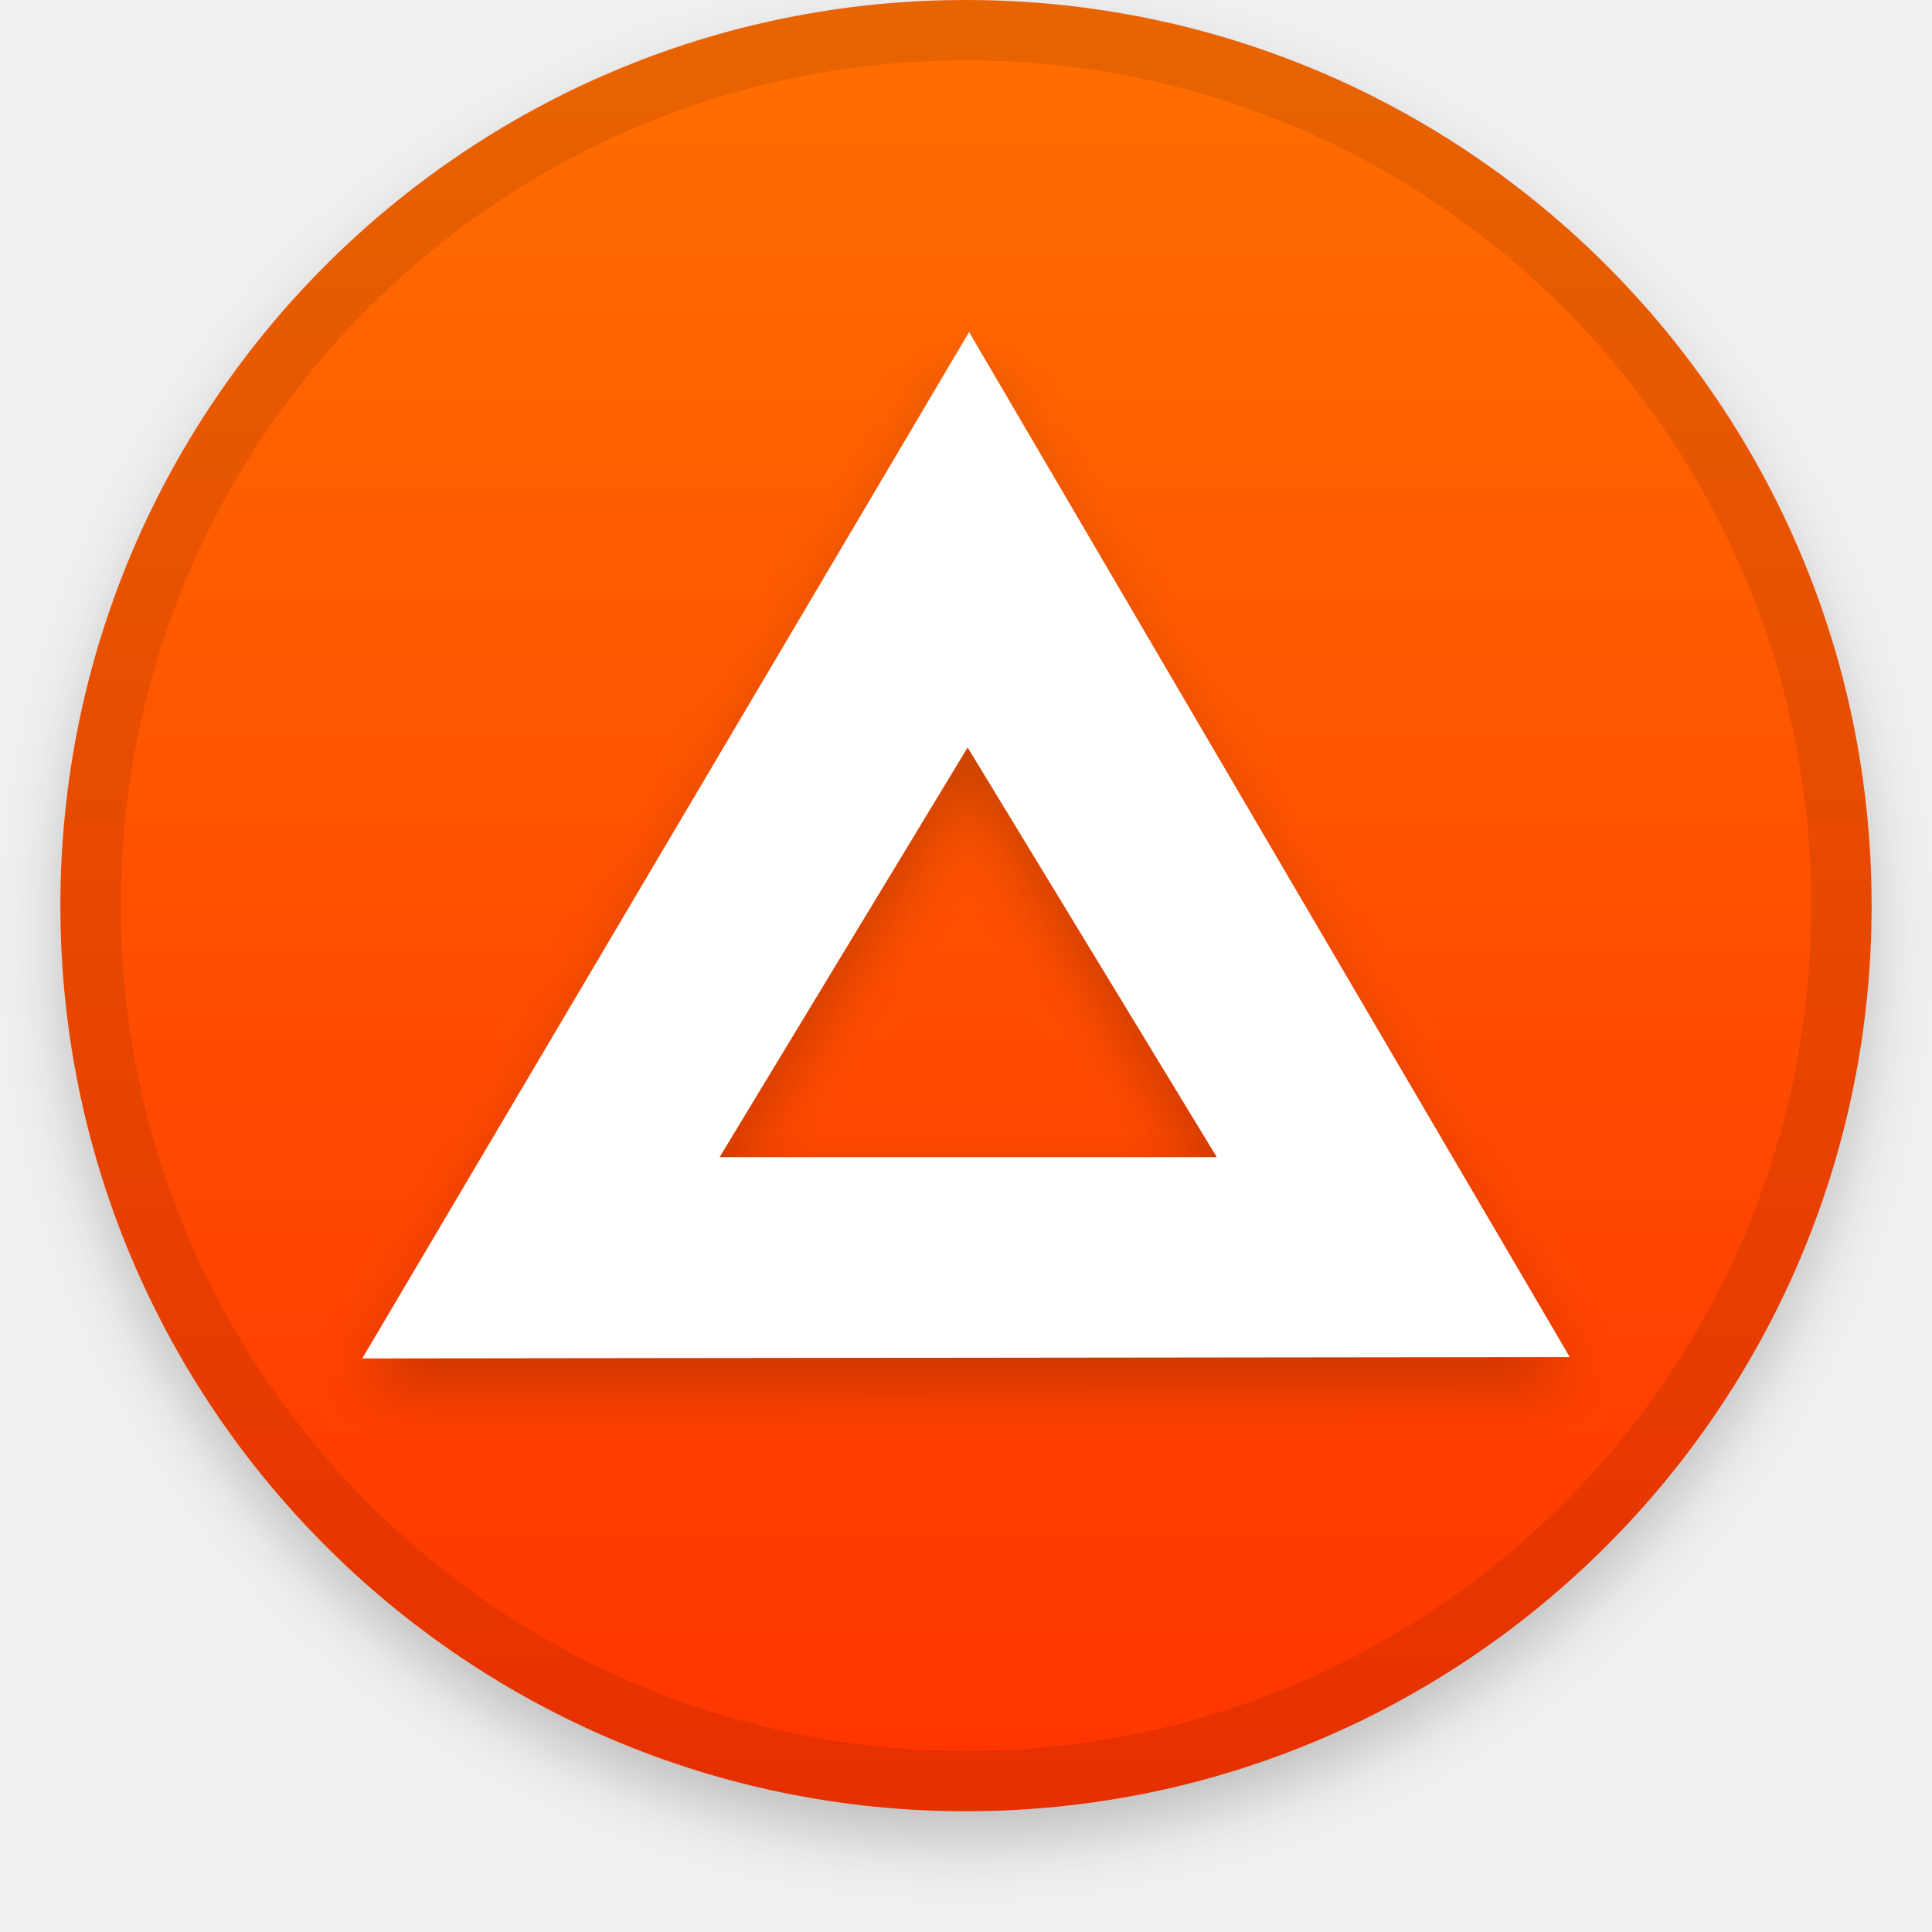
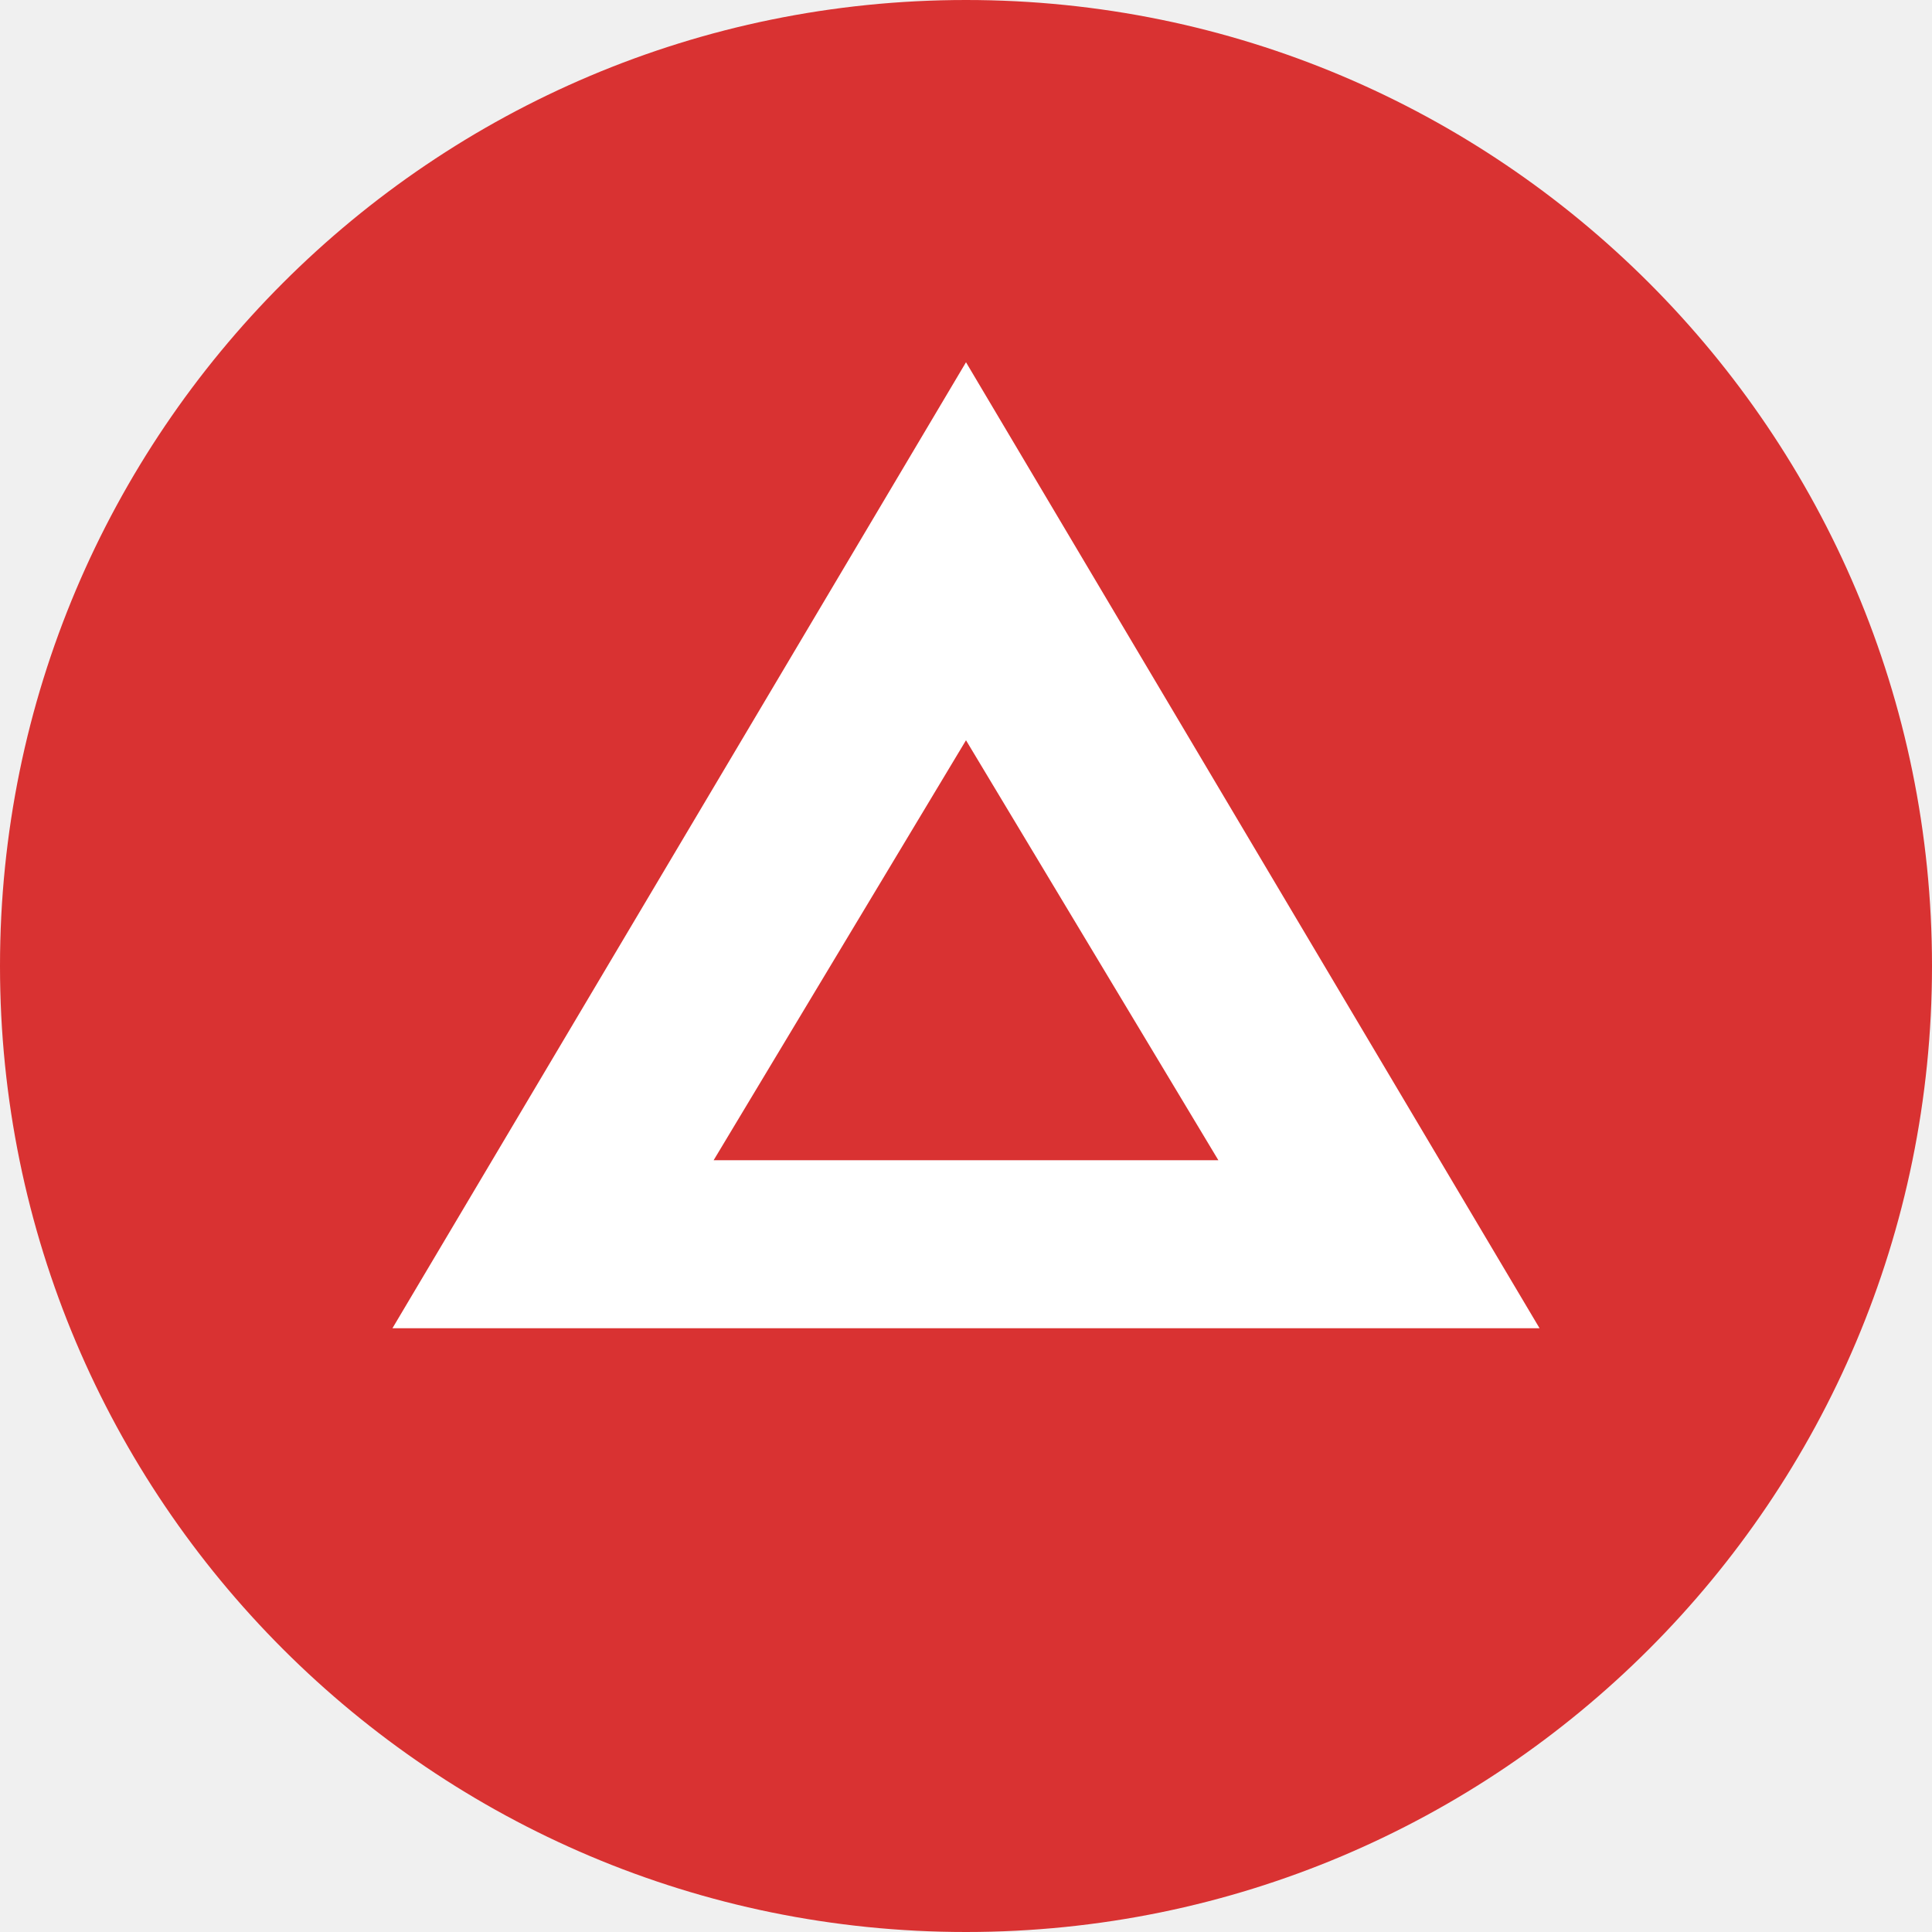
- <svg xmlns="http://www.w3.org/2000/svg" xmlns:xlink="http://www.w3.org/1999/xlink" width="32" height="32" viewBox="0 0 32 32">
-   <defs>
-     <filter id="a" width="111.7%" height="111.7%" x="-5.8%" y="-4.2%" filterUnits="objectBoundingBox">
-       <feOffset dy=".5" in="SourceAlpha" result="shadowOffsetOuter1" />
-       <feGaussianBlur in="shadowOffsetOuter1" result="shadowBlurOuter1" stdDeviation=".5" />
-       <feComposite in="shadowBlurOuter1" in2="SourceAlpha" operator="out" result="shadowBlurOuter1" />
-       <feColorMatrix in="shadowBlurOuter1" values="0 0 0 0 0 0 0 0 0 0 0 0 0 0 0 0 0 0 0.199 0" />
-     </filter>
-     <filter id="d" width="117.5%" height="120.6%" x="-8.8%" y="-7.4%" filterUnits="objectBoundingBox">
-       <feOffset dy=".5" in="SourceAlpha" result="shadowOffsetOuter1" />
-       <feGaussianBlur in="shadowOffsetOuter1" result="shadowBlurOuter1" stdDeviation=".5" />
-       <feColorMatrix in="shadowBlurOuter1" values="0 0 0 0 0 0 0 0 0 0 0 0 0 0 0 0 0 0 0.204 0" />
-     </filter>
-     <linearGradient id="c" x1="50%" x2="50%" y1="0%" y2="100%">
-       <stop offset="0%" stop-color="#FFF" stop-opacity=".5" />
-       <stop offset="100%" stop-opacity=".5" />
-     </linearGradient>
-     <circle id="b" cx="16" cy="15" r="15" />
-     <path id="e" d="M6 22.5l10.051-17L26 22.477 6 22.5zm10.027-10.12l-4.108 6.786h8.235l-4.127-6.786z" />
-   </defs>
-   <g fill="none">
-     <use fill="#000" filter="url(#a)" xlink:href="#b" />
-     <use fill="#FF5000" fill-rule="evenodd" xlink:href="#b" />
-     <use fill="url(#c)" fill-rule="evenodd" style="mix-blend-mode:soft-light" xlink:href="#b" />
-     <circle cx="16" cy="15" r="14.5" stroke="#000" stroke-opacity=".097" />
-     <use fill="#000" filter="url(#d)" xlink:href="#e" />
-     <use fill="#FFF" fill-rule="evenodd" xlink:href="#e" />
+ <svg xmlns="http://www.w3.org/2000/svg" width="32px" height="32px" viewBox="0 0 32 32" version="1.1">
+   <g id="bat" stroke="none" stroke-width="1" fill="none" fill-rule="evenodd">
+     <circle id="Oval" fill="#D93232" fill-rule="nonzero" cx="16" cy="16" r="16" />
+     <g transform="translate(6.5, 6)" fill="#FFFFFF" id="BAT">
+       <path d="M9.5,0 L19,16 L0,16 L9.5,0 Z M9.5,6.261 L5.32,13.217 L13.68,13.217 L9.5,6.261 Z" />
+     </g>
  </g>
</svg>
